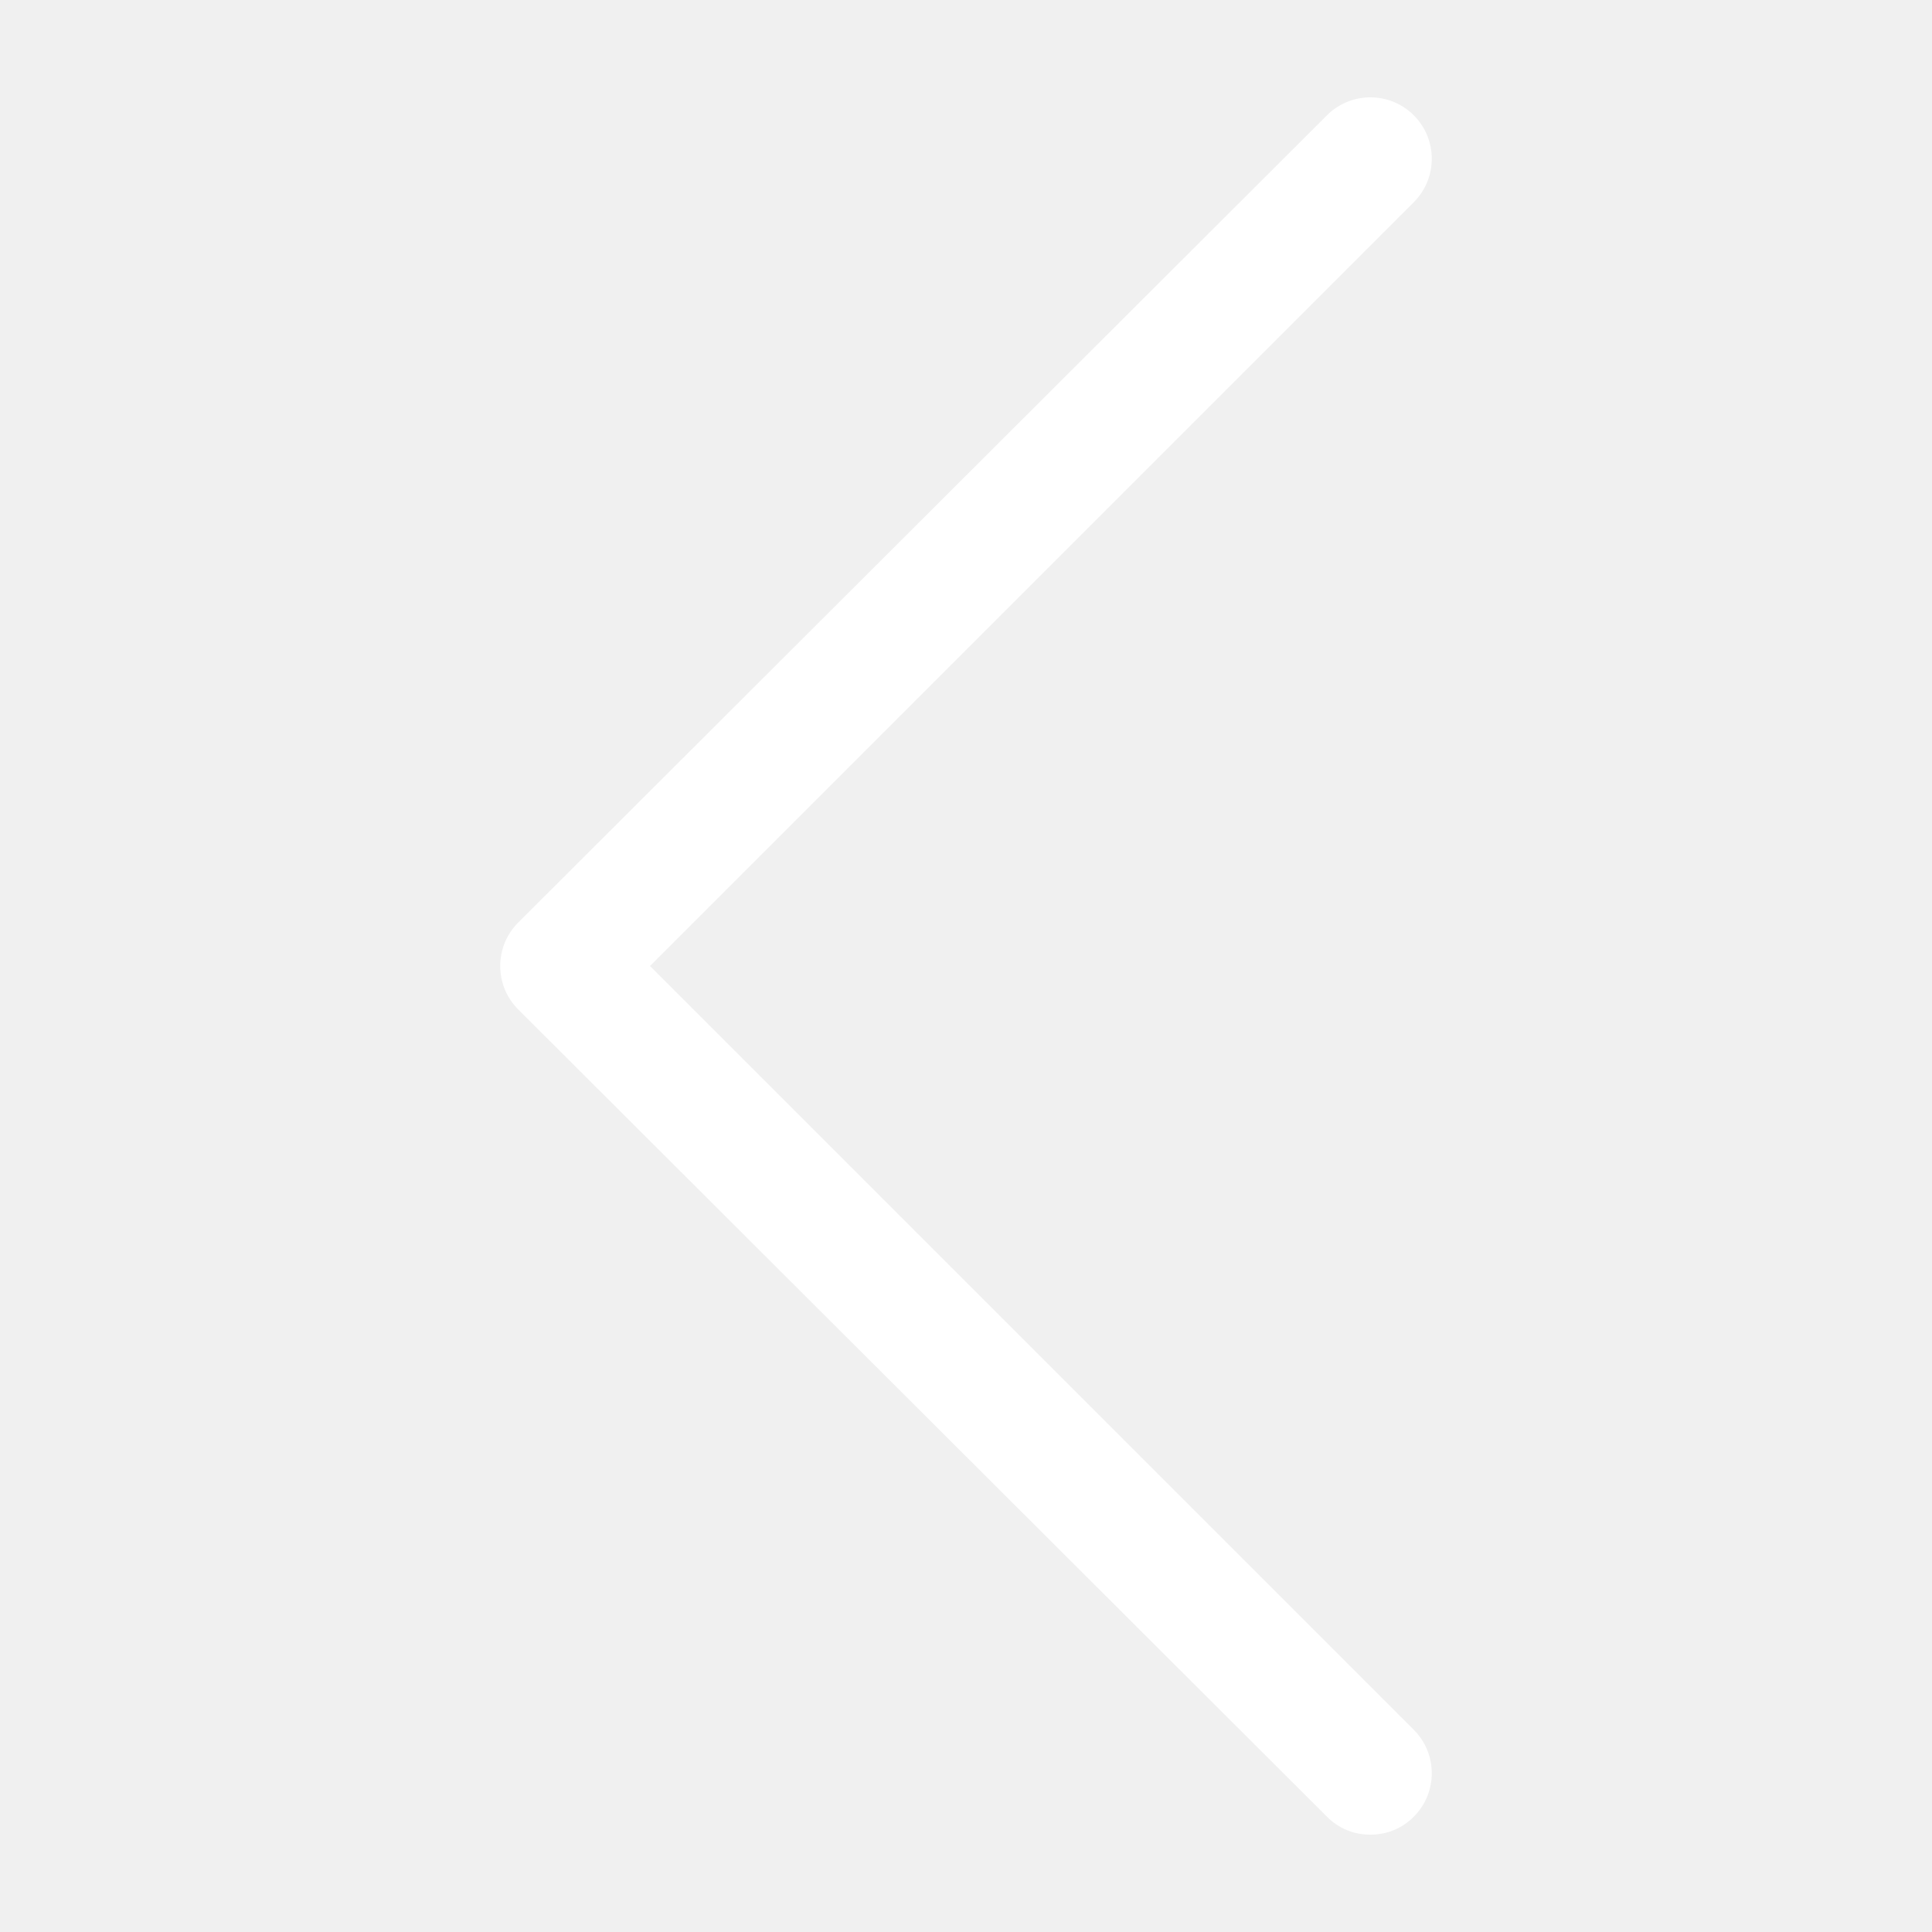
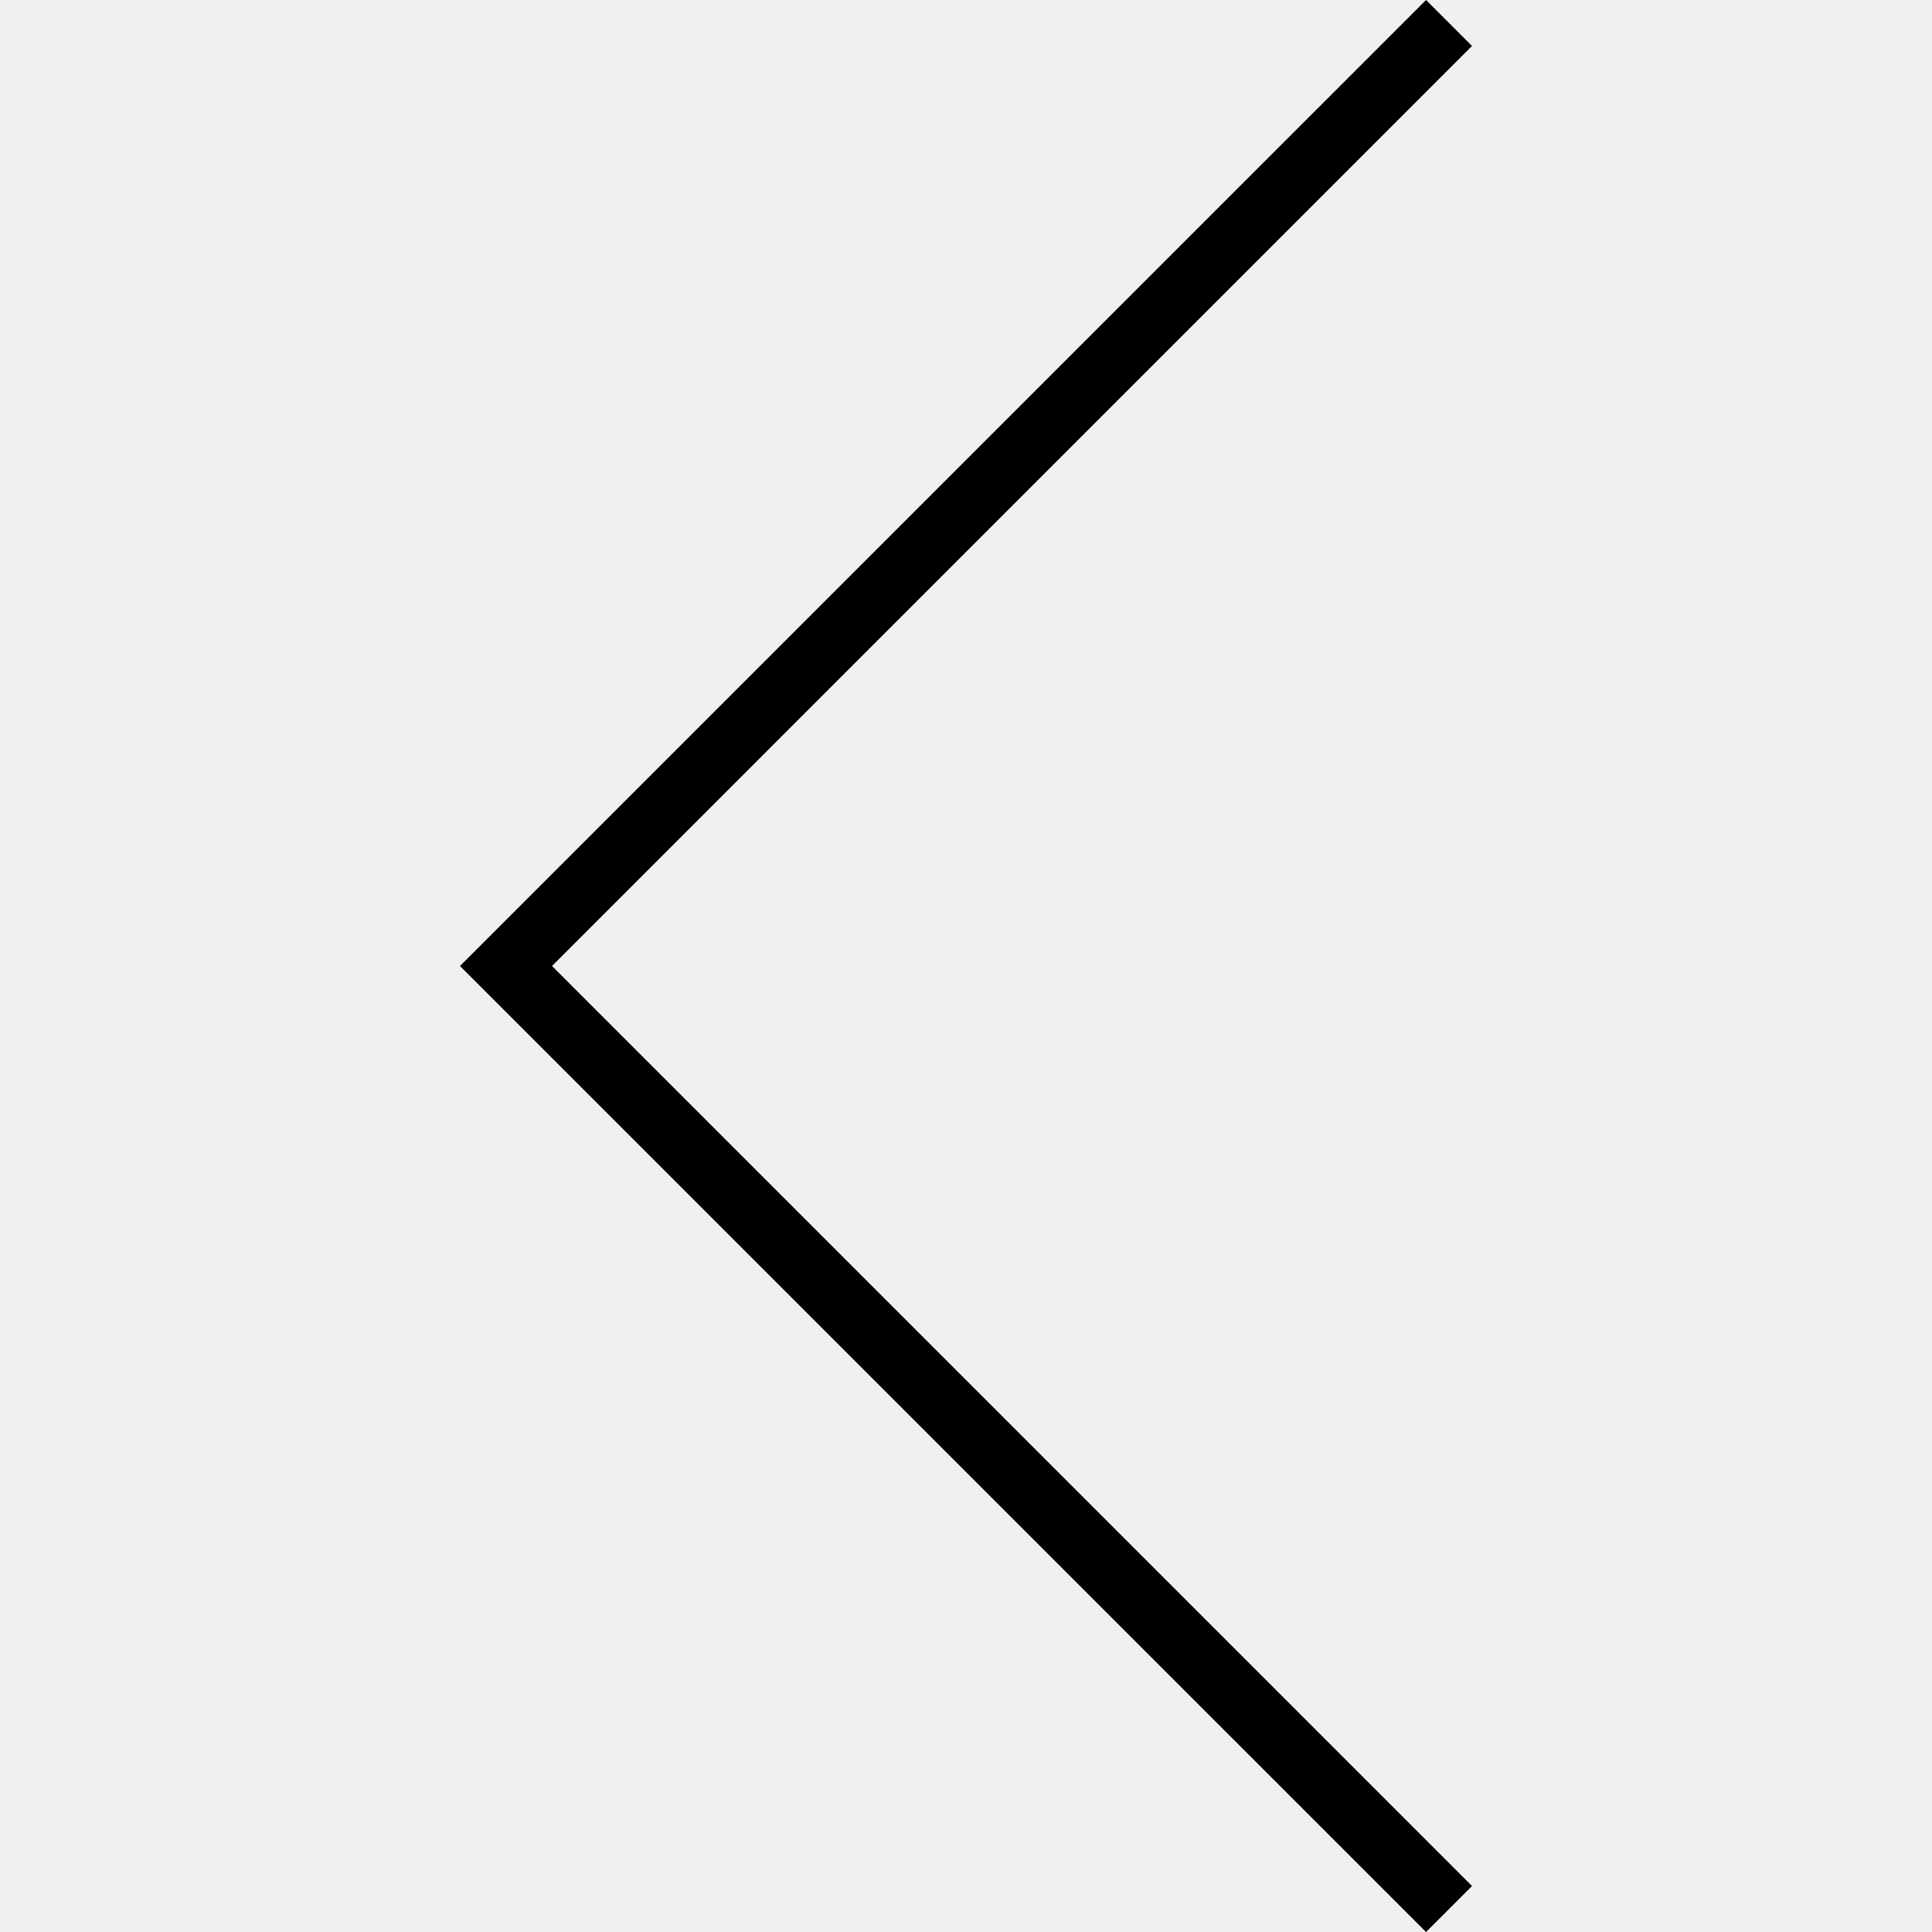
- <svg xmlns="http://www.w3.org/2000/svg" version="1.1" viewBox="0 0 129 129" enable-background="new 0 0 129 129" width="512px" height="512px">
+ <svg xmlns="http://www.w3.org/2000/svg" version="1.1" id="Capa_1" x="0px" y="0px" viewBox="0 0 59.414 59.414" style="enable-background:new 0 0 59.414 59.414;" xml:space="preserve">
+   <polygon points="45.268,1.414 43.854,0 14.146,29.707 43.854,59.414 45.268,58 16.975,29.707 " />
  <g>
-     <path d="m88.6,121.3c0.8,0.8 1.8,1.2 2.9,1.2s2.1-0.4 2.9-1.2c1.6-1.6 1.6-4.2 0-5.8l-51-51 51-51c1.6-1.6 1.6-4.2 0-5.8s-4.2-1.6-5.8,0l-54,53.9c-1.6,1.6-1.6,4.2 0,5.8l54,53.9z" fill="#FFFFFF" />
-   </g>
+ </g>
+   <g>
+ </g>
+   <g>
+ </g>
+   <g>
+ </g>
+   <g>
+ </g>
+   <g>
+ </g>
+   <g>
+ </g>
+   <g>
+ </g>
+   <g>
+ </g>
+   <g>
+ </g>
+   <g>
+ </g>
+   <g>
+ </g>
+   <g>
+ </g>
+   <g>
+ </g>
+   <g>
+ </g>
</svg>
